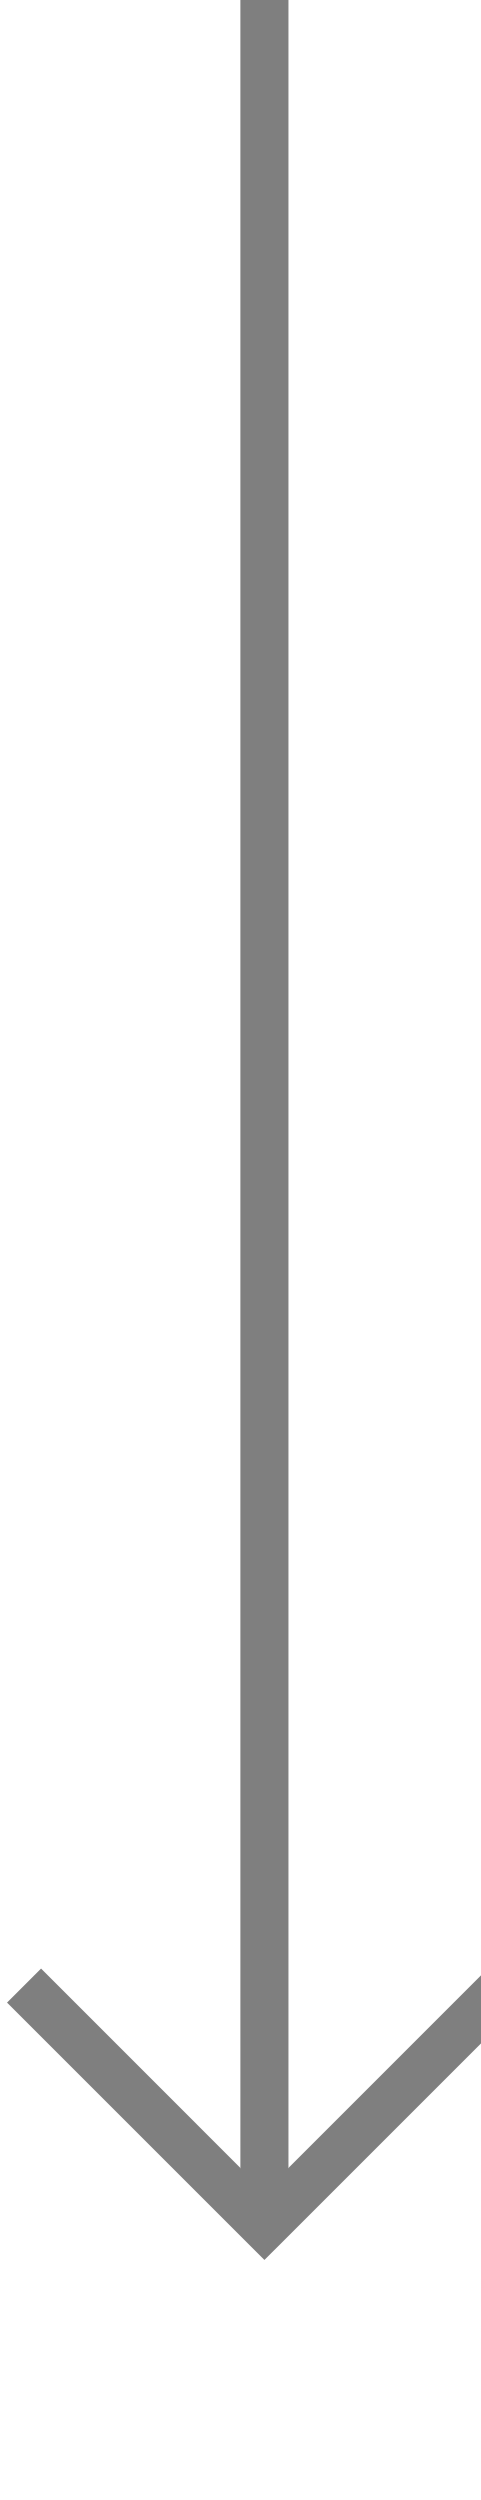
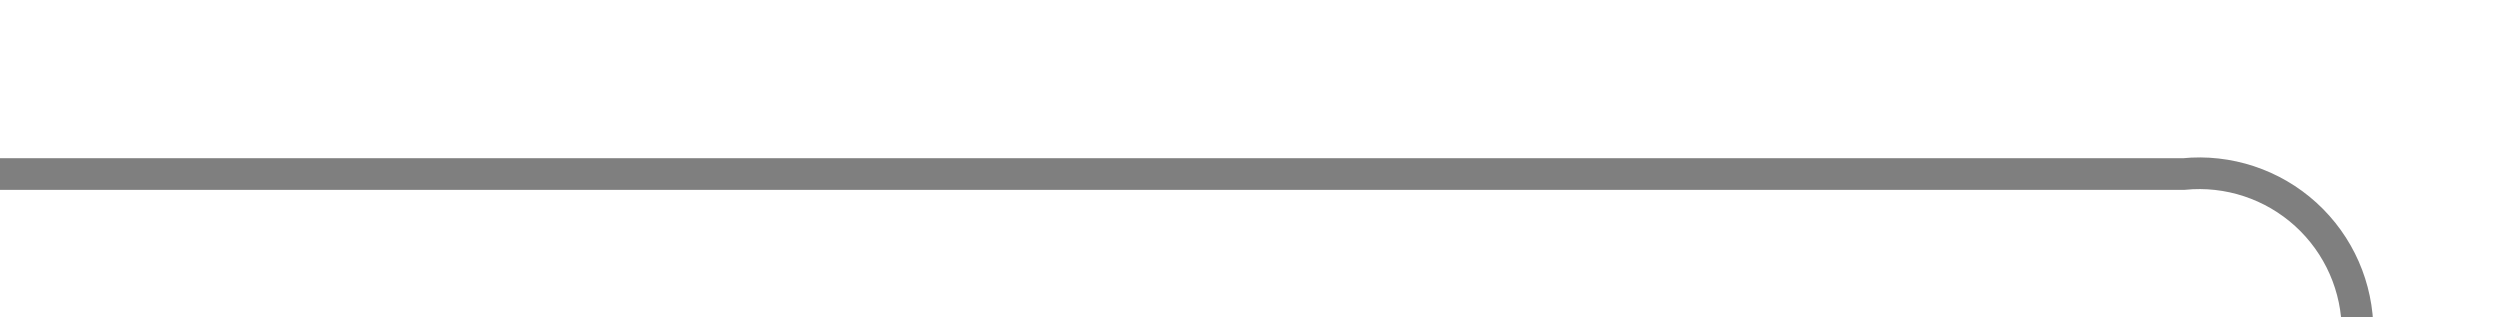
- <svg xmlns="http://www.w3.org/2000/svg" version="1.1" width="10px" height="52px" preserveAspectRatio="xMidYMin meet" viewBox="736 419  8 52">
-   <path d="M 740.5 419  L 740.5 465  " stroke-width="1" stroke="#7f7f7f" fill="none" />
-   <path d="M 745.146 459.946  L 740.5 464.593  L 735.854 459.946  L 735.146 460.654  L 740.146 465.654  L 740.5 466.007  L 740.854 465.654  L 745.854 460.654  L 745.146 459.946  Z " fill-rule="nonzero" fill="#7f7f7f" stroke="none" />
+ <svg xmlns="http://www.w3.org/2000/svg" version="1.1" width="79px" height="10px" preserveAspectRatio="xMinYMid meet" viewBox="814 596  79 8">
+   <path d="M 814 600.5  L 883 600.5  A 5 5 0 0 1 888.5 605.5 L 888.5 664  " stroke-width="1" stroke="#7f7f7f" fill="none" />
+   <path d="M 893.146 658.946  L 888.5 663.593  L 883.854 658.946  L 883.146 659.654  L 888.146 664.654  L 888.5 665.007  L 888.854 664.654  L 893.854 659.654  L 893.146 658.946  Z " fill-rule="nonzero" fill="#7f7f7f" stroke="none" />
</svg>
